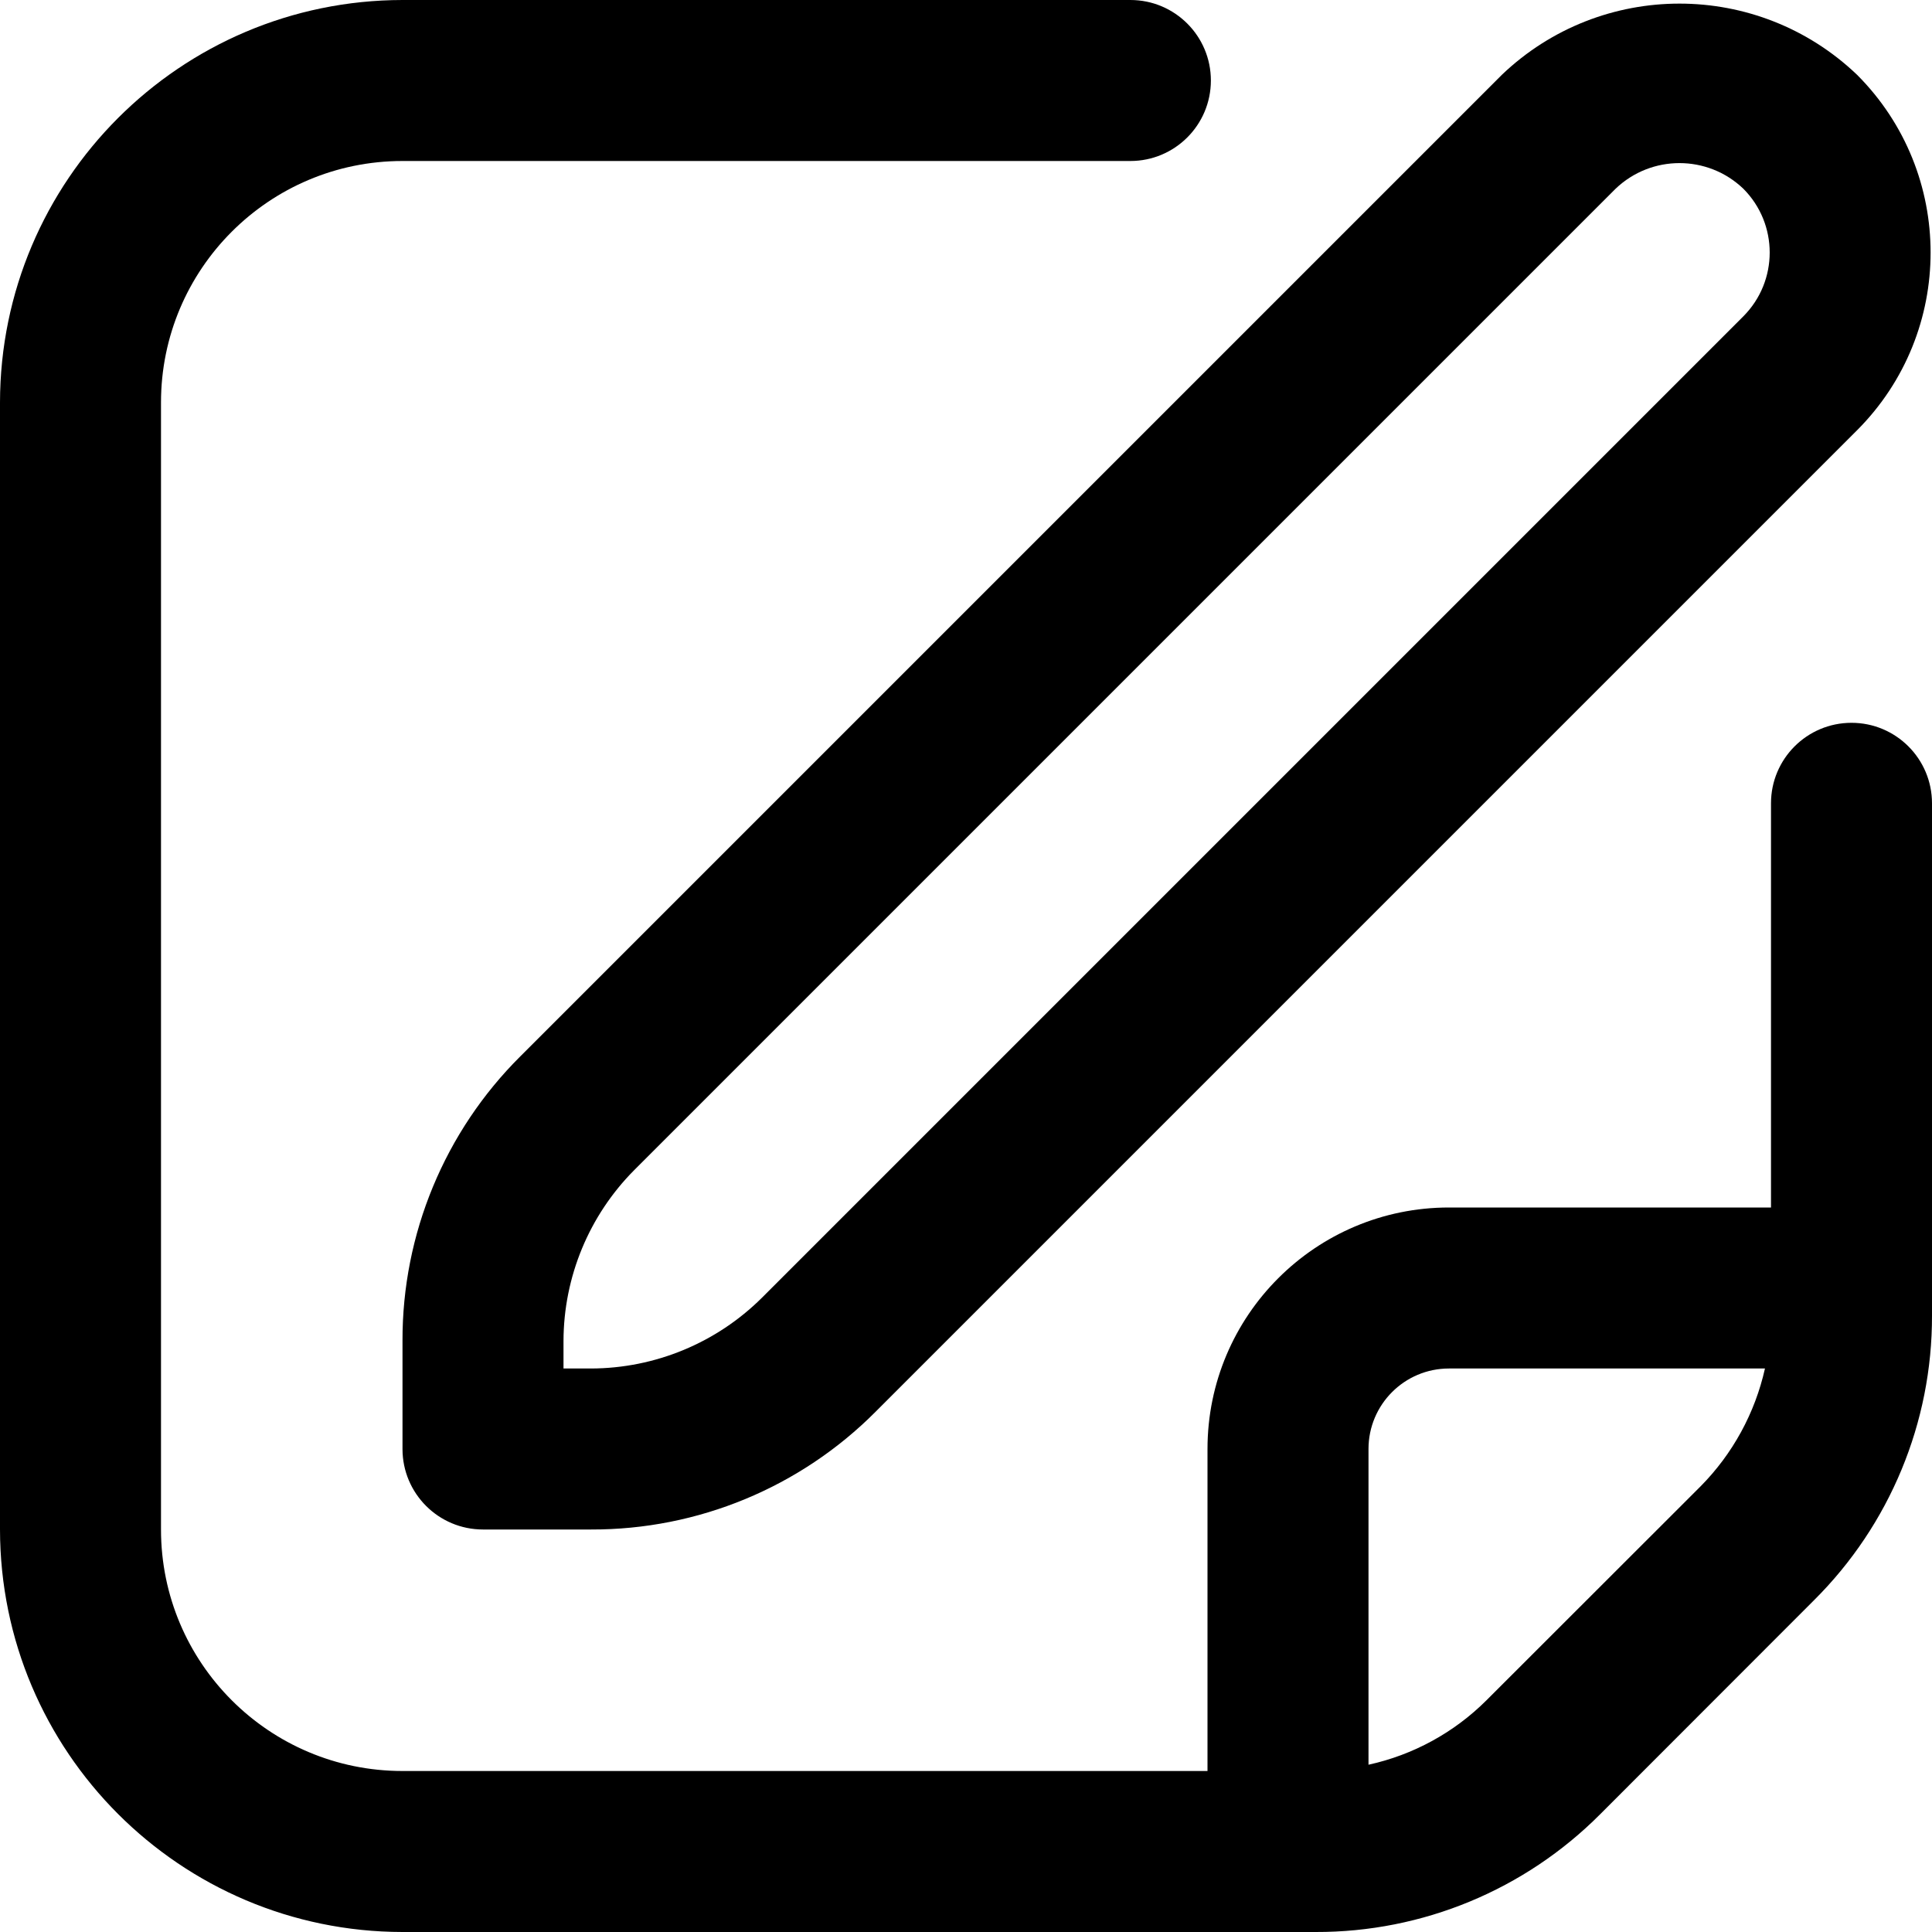
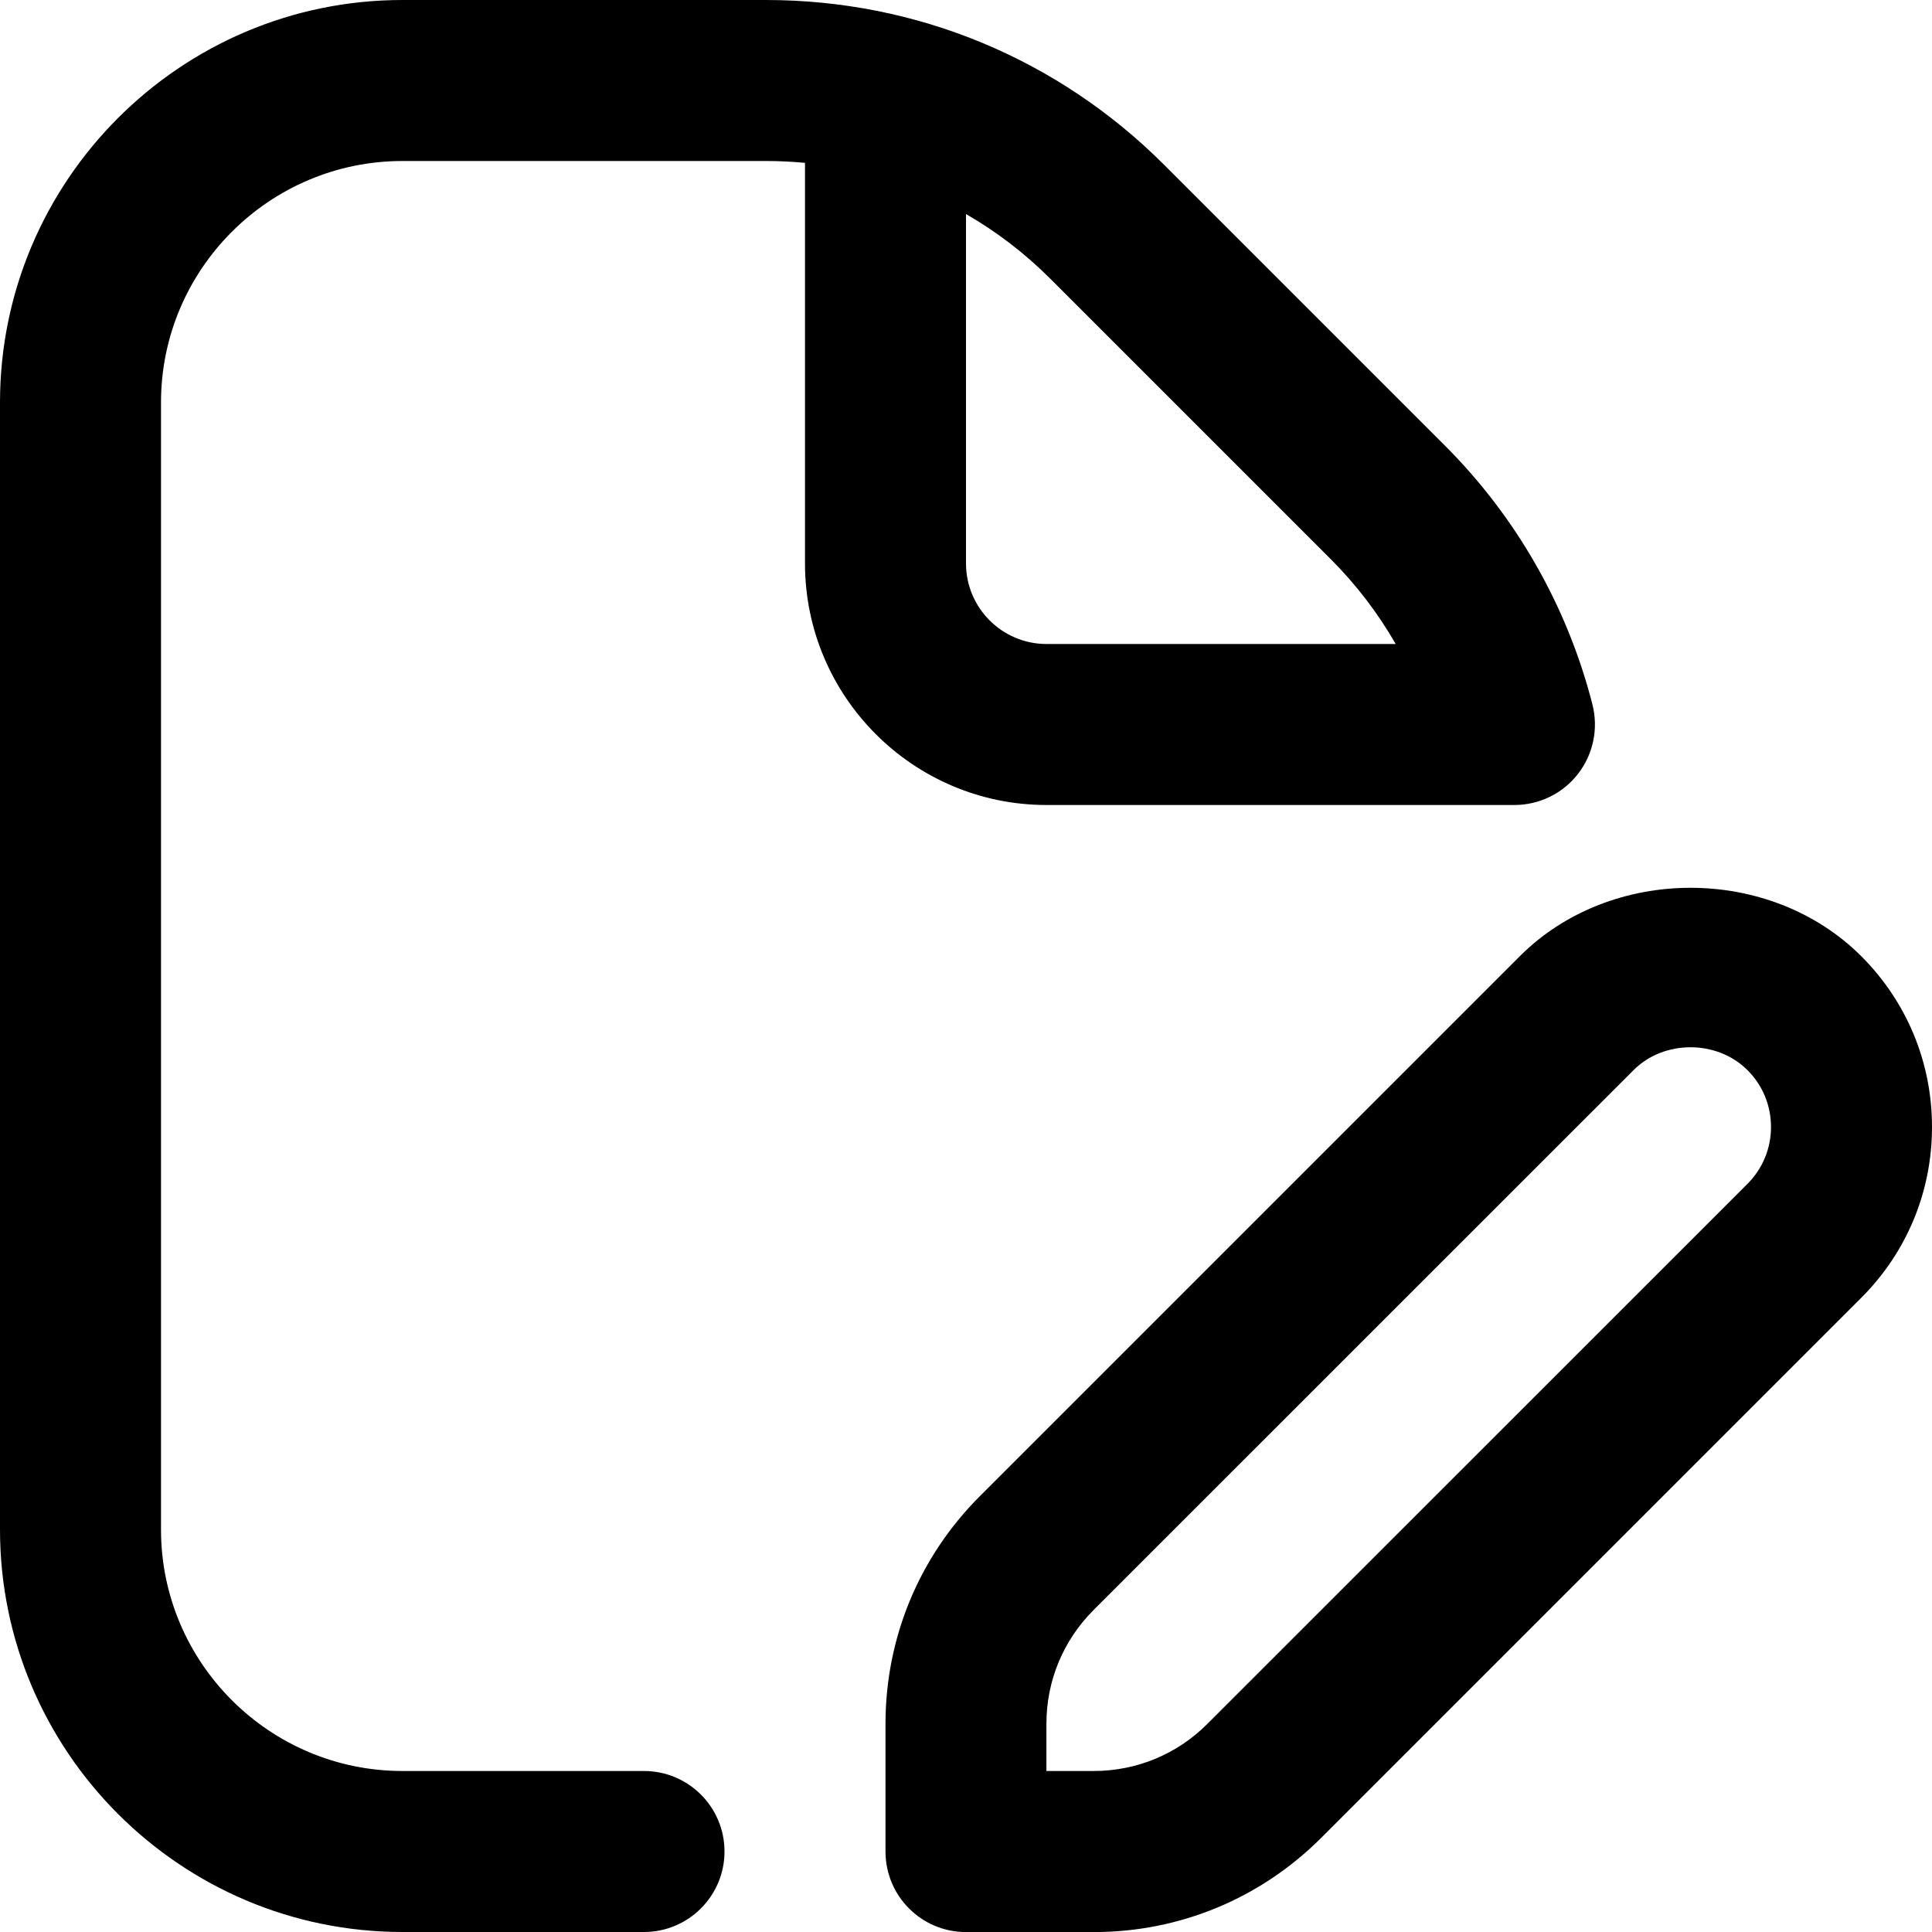
- <svg xmlns="http://www.w3.org/2000/svg" id="Outline" viewBox="0 0 24 24" width="512" height="512">
-   <path d="M18.656.93,6.464,13.122A4.966,4.966,0,0,0,5,16.657V18a1,1,0,0,0,1,1H7.343a4.966,4.966,0,0,0,3.535-1.464L23.07,5.344a3.125,3.125,0,0,0,0-4.414A3.194,3.194,0,0,0,18.656.93Zm3,3L9.464,16.122A3.02,3.02,0,0,1,7.343,17H7v-.343a3.02,3.02,0,0,1,.878-2.121L20.07,2.344a1.148,1.148,0,0,1,1.586,0A1.123,1.123,0,0,1,21.656,3.93Z" />
-   <path d="M23,8.979a1,1,0,0,0-1,1V15H18a3,3,0,0,0-3,3v4H5a3,3,0,0,1-3-3V5A3,3,0,0,1,5,2h9.042a1,1,0,0,0,0-2H5A5.006,5.006,0,0,0,0,5V19a5.006,5.006,0,0,0,5,5H16.343a4.968,4.968,0,0,0,3.536-1.464l2.656-2.658A4.968,4.968,0,0,0,24,16.343V9.979A1,1,0,0,0,23,8.979ZM18.465,21.122a2.975,2.975,0,0,1-1.465.8V18a1,1,0,0,1,1-1h3.925a3.016,3.016,0,0,1-.8,1.464Z" />
+ <svg xmlns="http://www.w3.org/2000/svg" id="Layer_1" data-name="Layer 1" viewBox="0 0 24 24" width="512" height="512">
+   <path d="m18.813,10c.309,0,.601-.143.79-.387s.255-.562.179-.861c-.311-1.217-.945-2.329-1.833-3.217l-3.485-3.485c-1.322-1.322-3.08-2.05-4.95-2.05h-4.515C2.243,0,0,2.243,0,5v14c0,2.757,2.243,5,5,5h3c.552,0,1-.448,1-1s-.448-1-1-1h-3c-1.654,0-3-1.346-3-3V5c0-1.654,1.346-3,3-3h4.515c.163,0,.325.008.485.023v4.977c0,1.654,1.346,3,3,3h5.813Zm-6.813-3V2.659c.379.218.732.488,1.05.806l3.485,3.485c.314.314.583.668.803,1.05h-4.338c-.551,0-1-.449-1-1Zm11.122,4.879c-1.134-1.134-3.11-1.134-4.243,0l-6.707,6.707c-.755.755-1.172,1.76-1.172,2.829v1.586c0,.552.448,1,1,1h1.586c1.069,0,2.073-.417,2.828-1.172l6.707-6.707c.567-.567.879-1.32.879-2.122s-.312-1.555-.878-2.121Zm-1.415,2.828l-6.708,6.707c-.377.378-.879.586-1.414.586h-.586v-.586c0-.534.208-1.036.586-1.414l6.708-6.707c.377-.378,1.036-.378,1.414,0,.189.188.293.439.293.707s-.104.518-.293.707Z" />
</svg>
